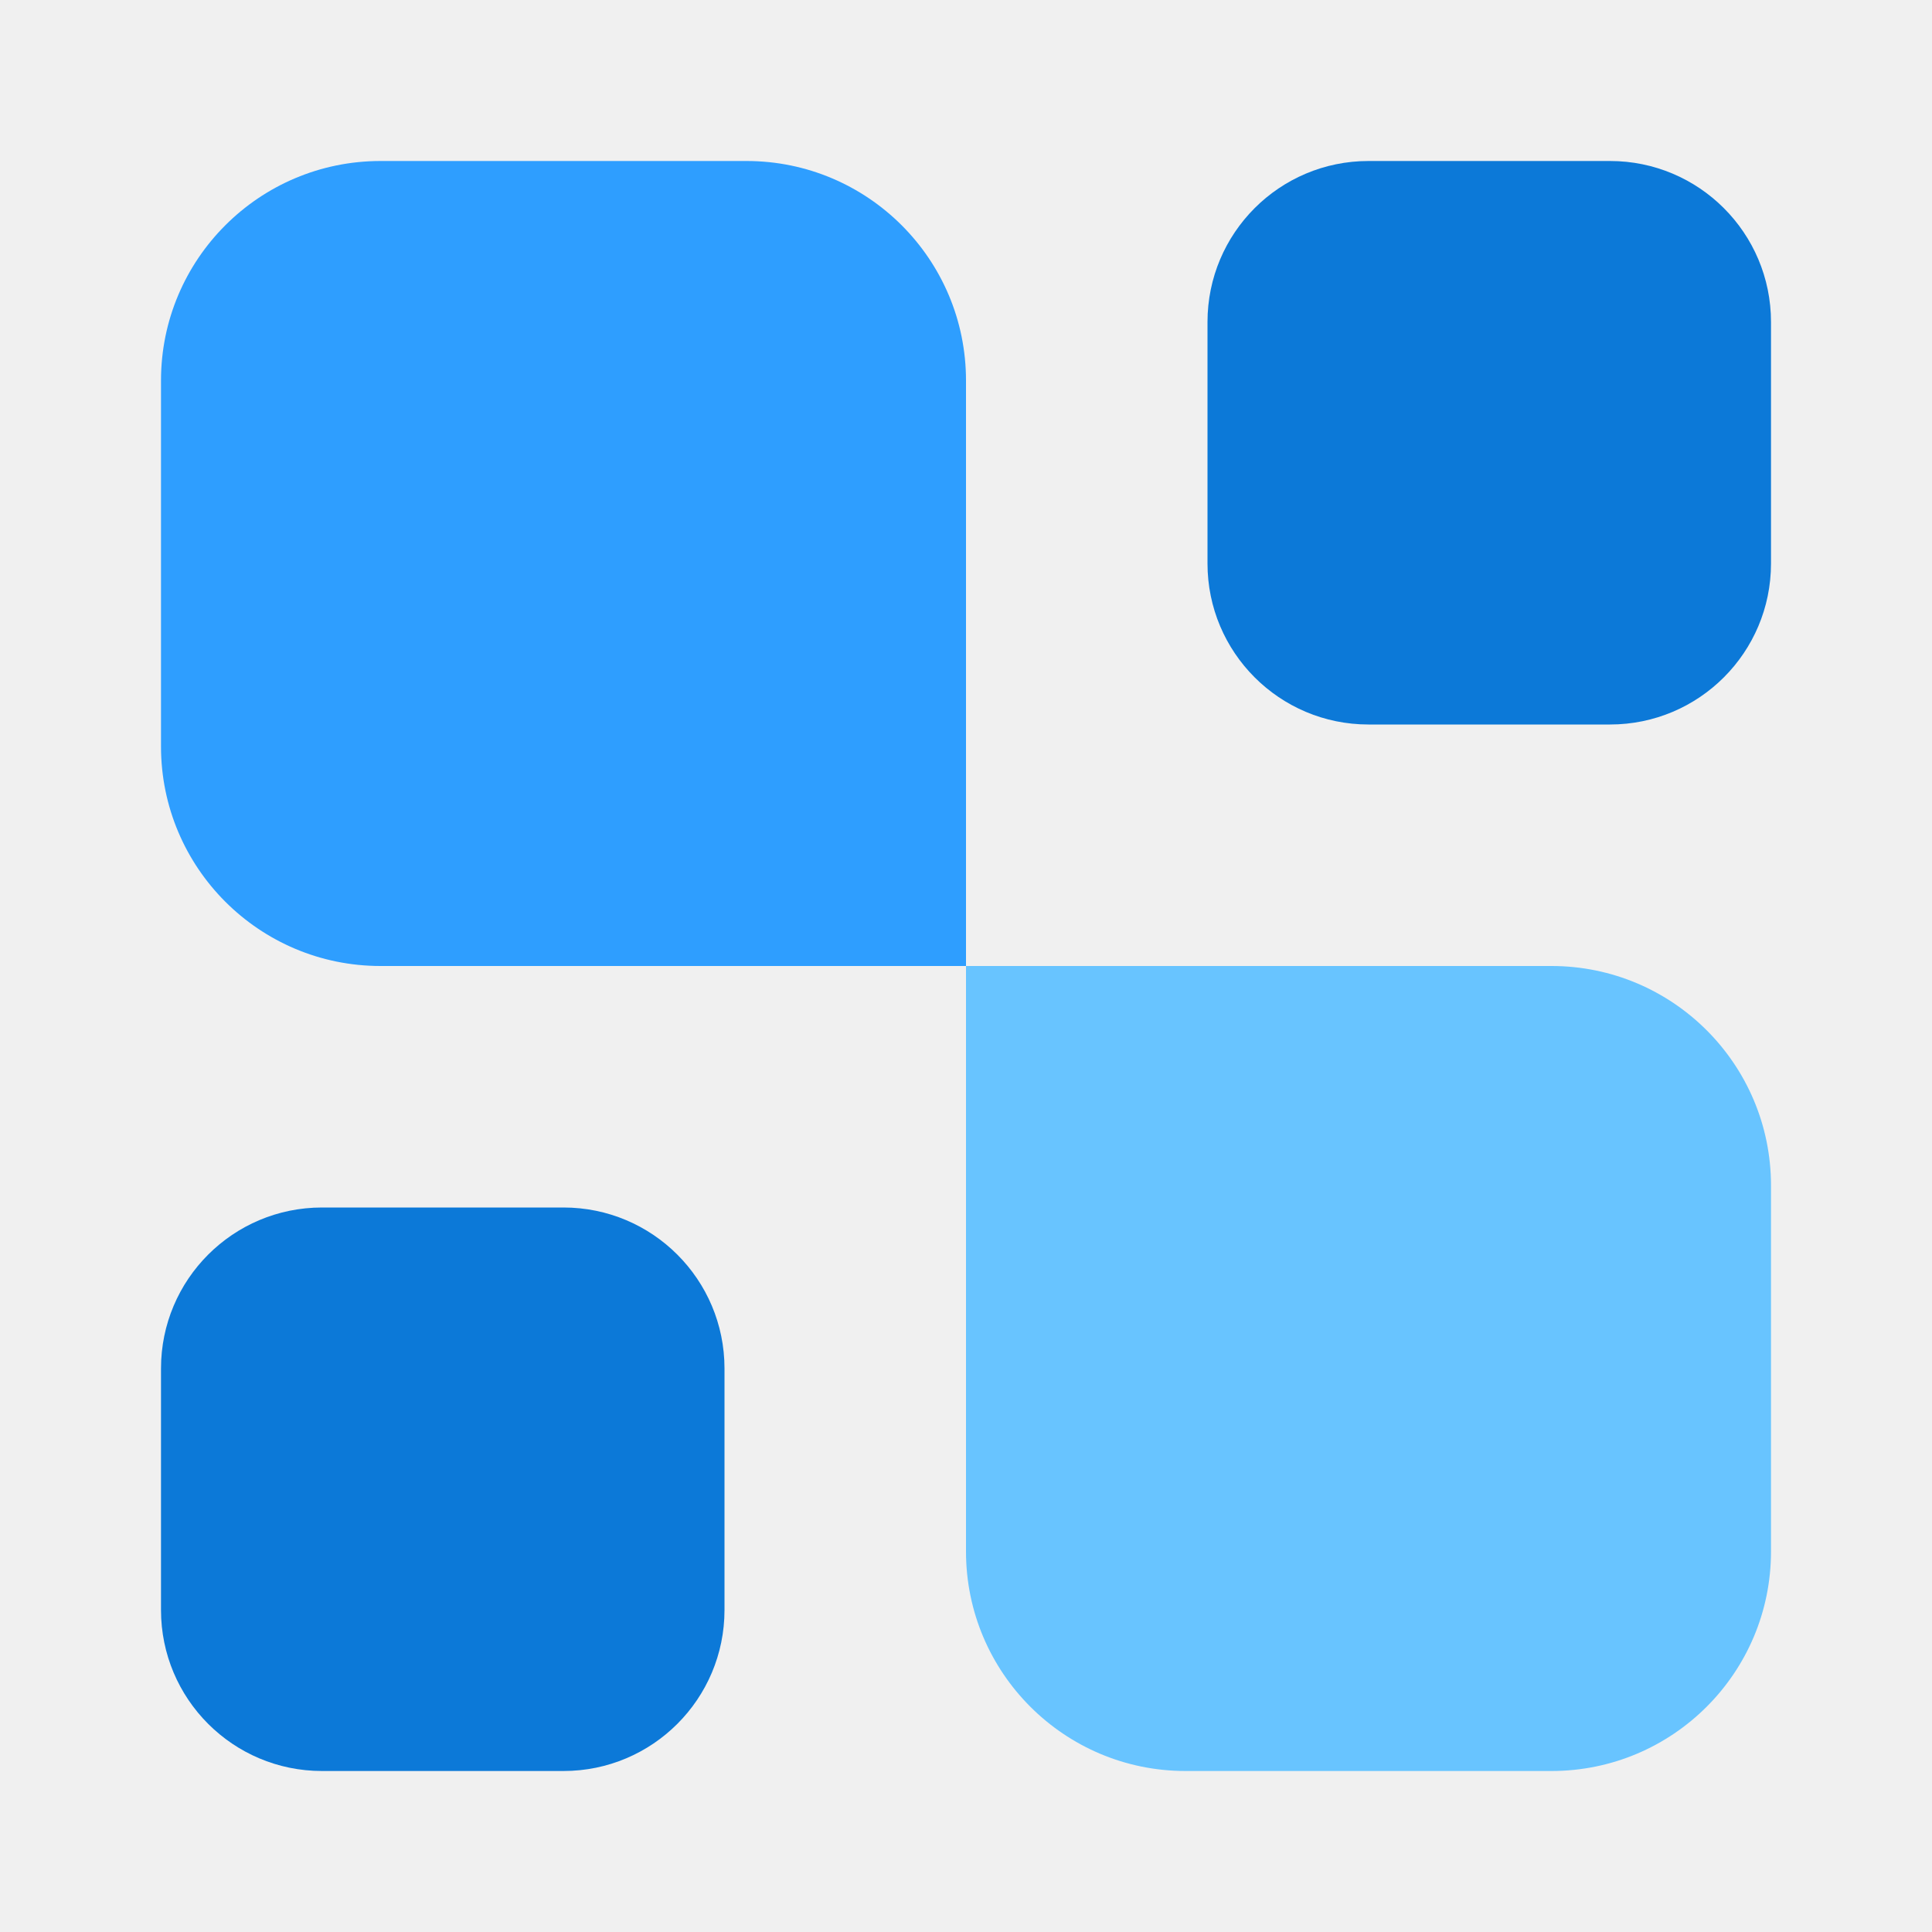
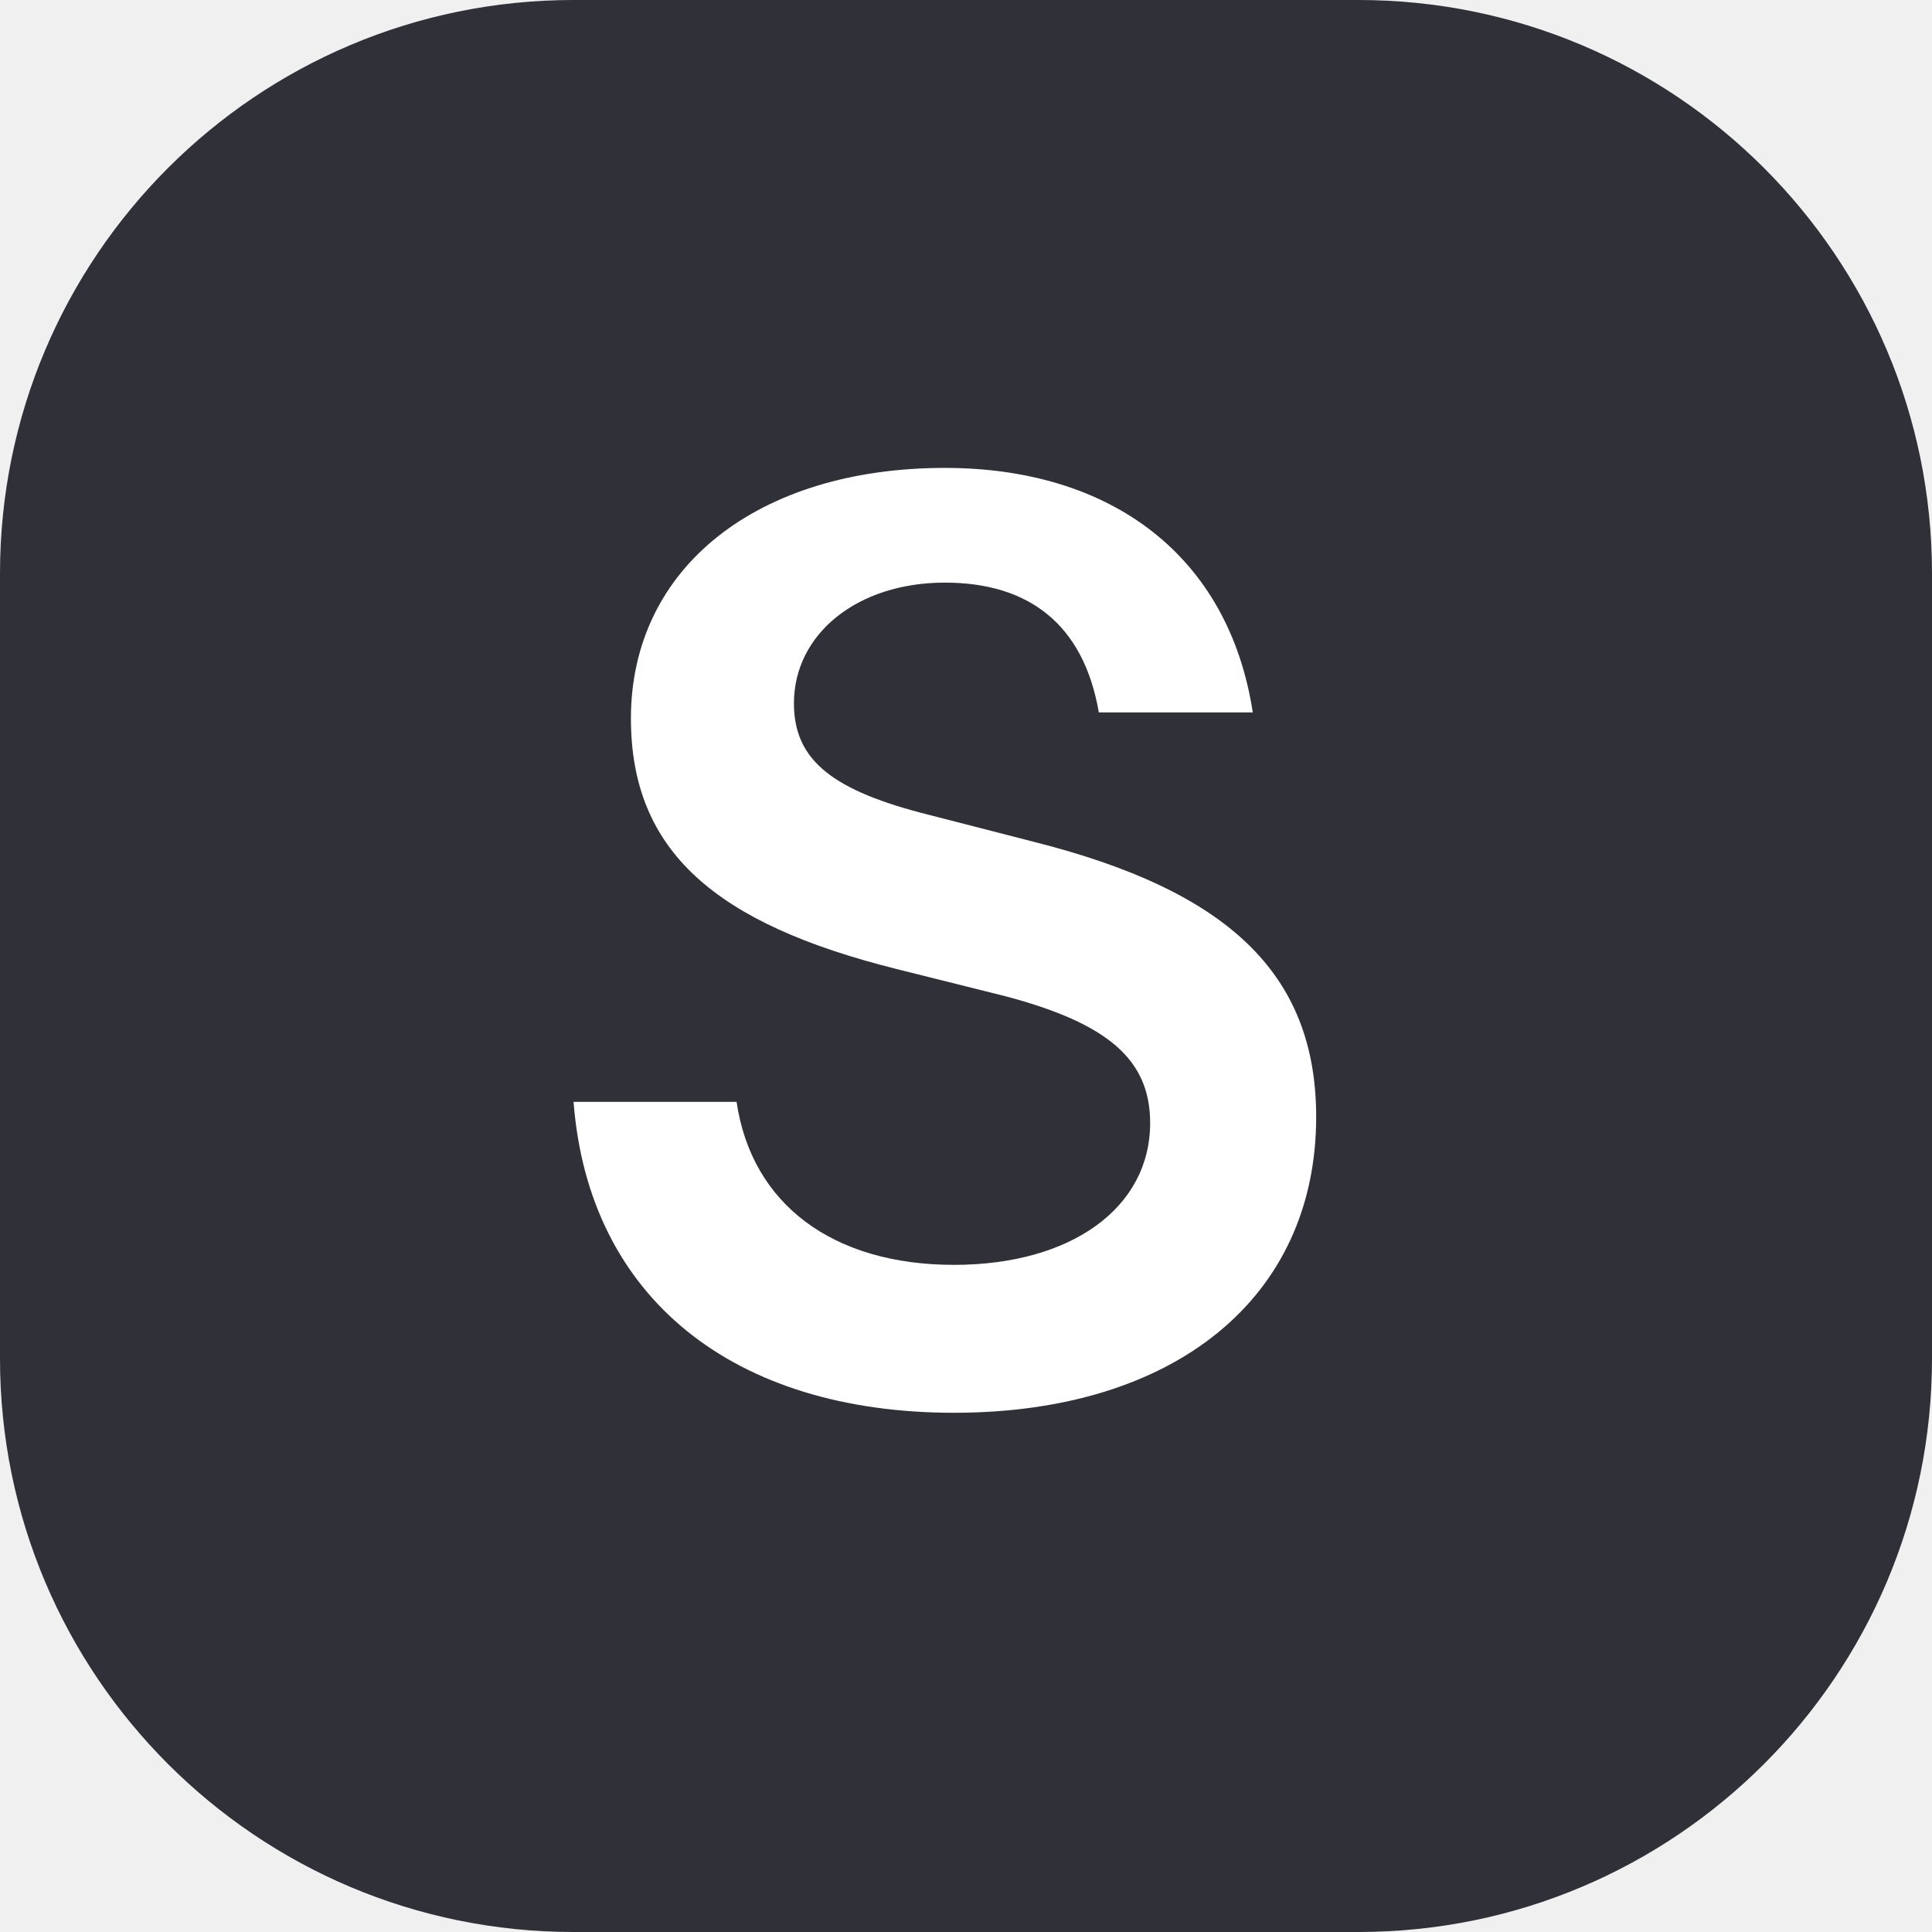
- <svg xmlns="http://www.w3.org/2000/svg" width="24" height="24" viewBox="0 0 24 24" fill="none">
-   <path d="M22 19.273C22 20.779 20.779 22 19.273 22H14.727C13.221 22 12 20.779 12 19.273V12H19.273C20.779 12 22 13.221 22 14.727V19.273Z" fill="#68C4FF" />
-   <path d="M20 2C21.105 2 22 2.895 22 4V7C22 8.105 21.105 9 20 9H17C15.895 9 15 8.105 15 7V4C15 2.895 15.895 2 17 2H20Z" fill="#0C79D8" />
-   <path d="M7 15C8.105 15 9 15.895 9 17V20C9 21.105 8.105 22 7 22H4C2.895 22 2 21.105 2 20V17C2 15.895 2.895 15 4 15H7Z" fill="#0C79D8" />
-   <path d="M12 12H4.727C3.221 12 2 10.779 2 9.273V4.727C2 3.221 3.221 2 4.727 2H9.273C10.779 2 12 3.221 12 4.727V12Z" fill="#2E9EFF" />
+ <svg xmlns="http://www.w3.org/2000/svg" viewBox="0 0 64 64" role="img" aria-label="Steer">
+   <rect width="64" height="64" rx="19" fill="#2f3038" />
+   <path d="M41.5 23.6c-.8-5.2-4.7-8.1-10.2-8.1-6.2 0-10.4 3.3-10.4 8.3 0 4.4 2.8 6.8 8.8 8.3l3.6.9c3.4.9 4.8 2.1 4.8 4.2 0 2.8-2.6 4.7-6.5 4.7-4 0-6.7-2-7.2-5.4H19c.5 6.5 5.3 10.3 12.6 10.3 7.3 0 12-3.8 12-9.8 0-4.8-3-7.5-9.3-9.1l-3.5-.9c-3.2-.8-4.5-1.8-4.5-3.7 0-2.3 2.1-4 5-4 2.8 0 4.6 1.4 5.1 4.3h5.1Z" fill="#fff" />
</svg>
